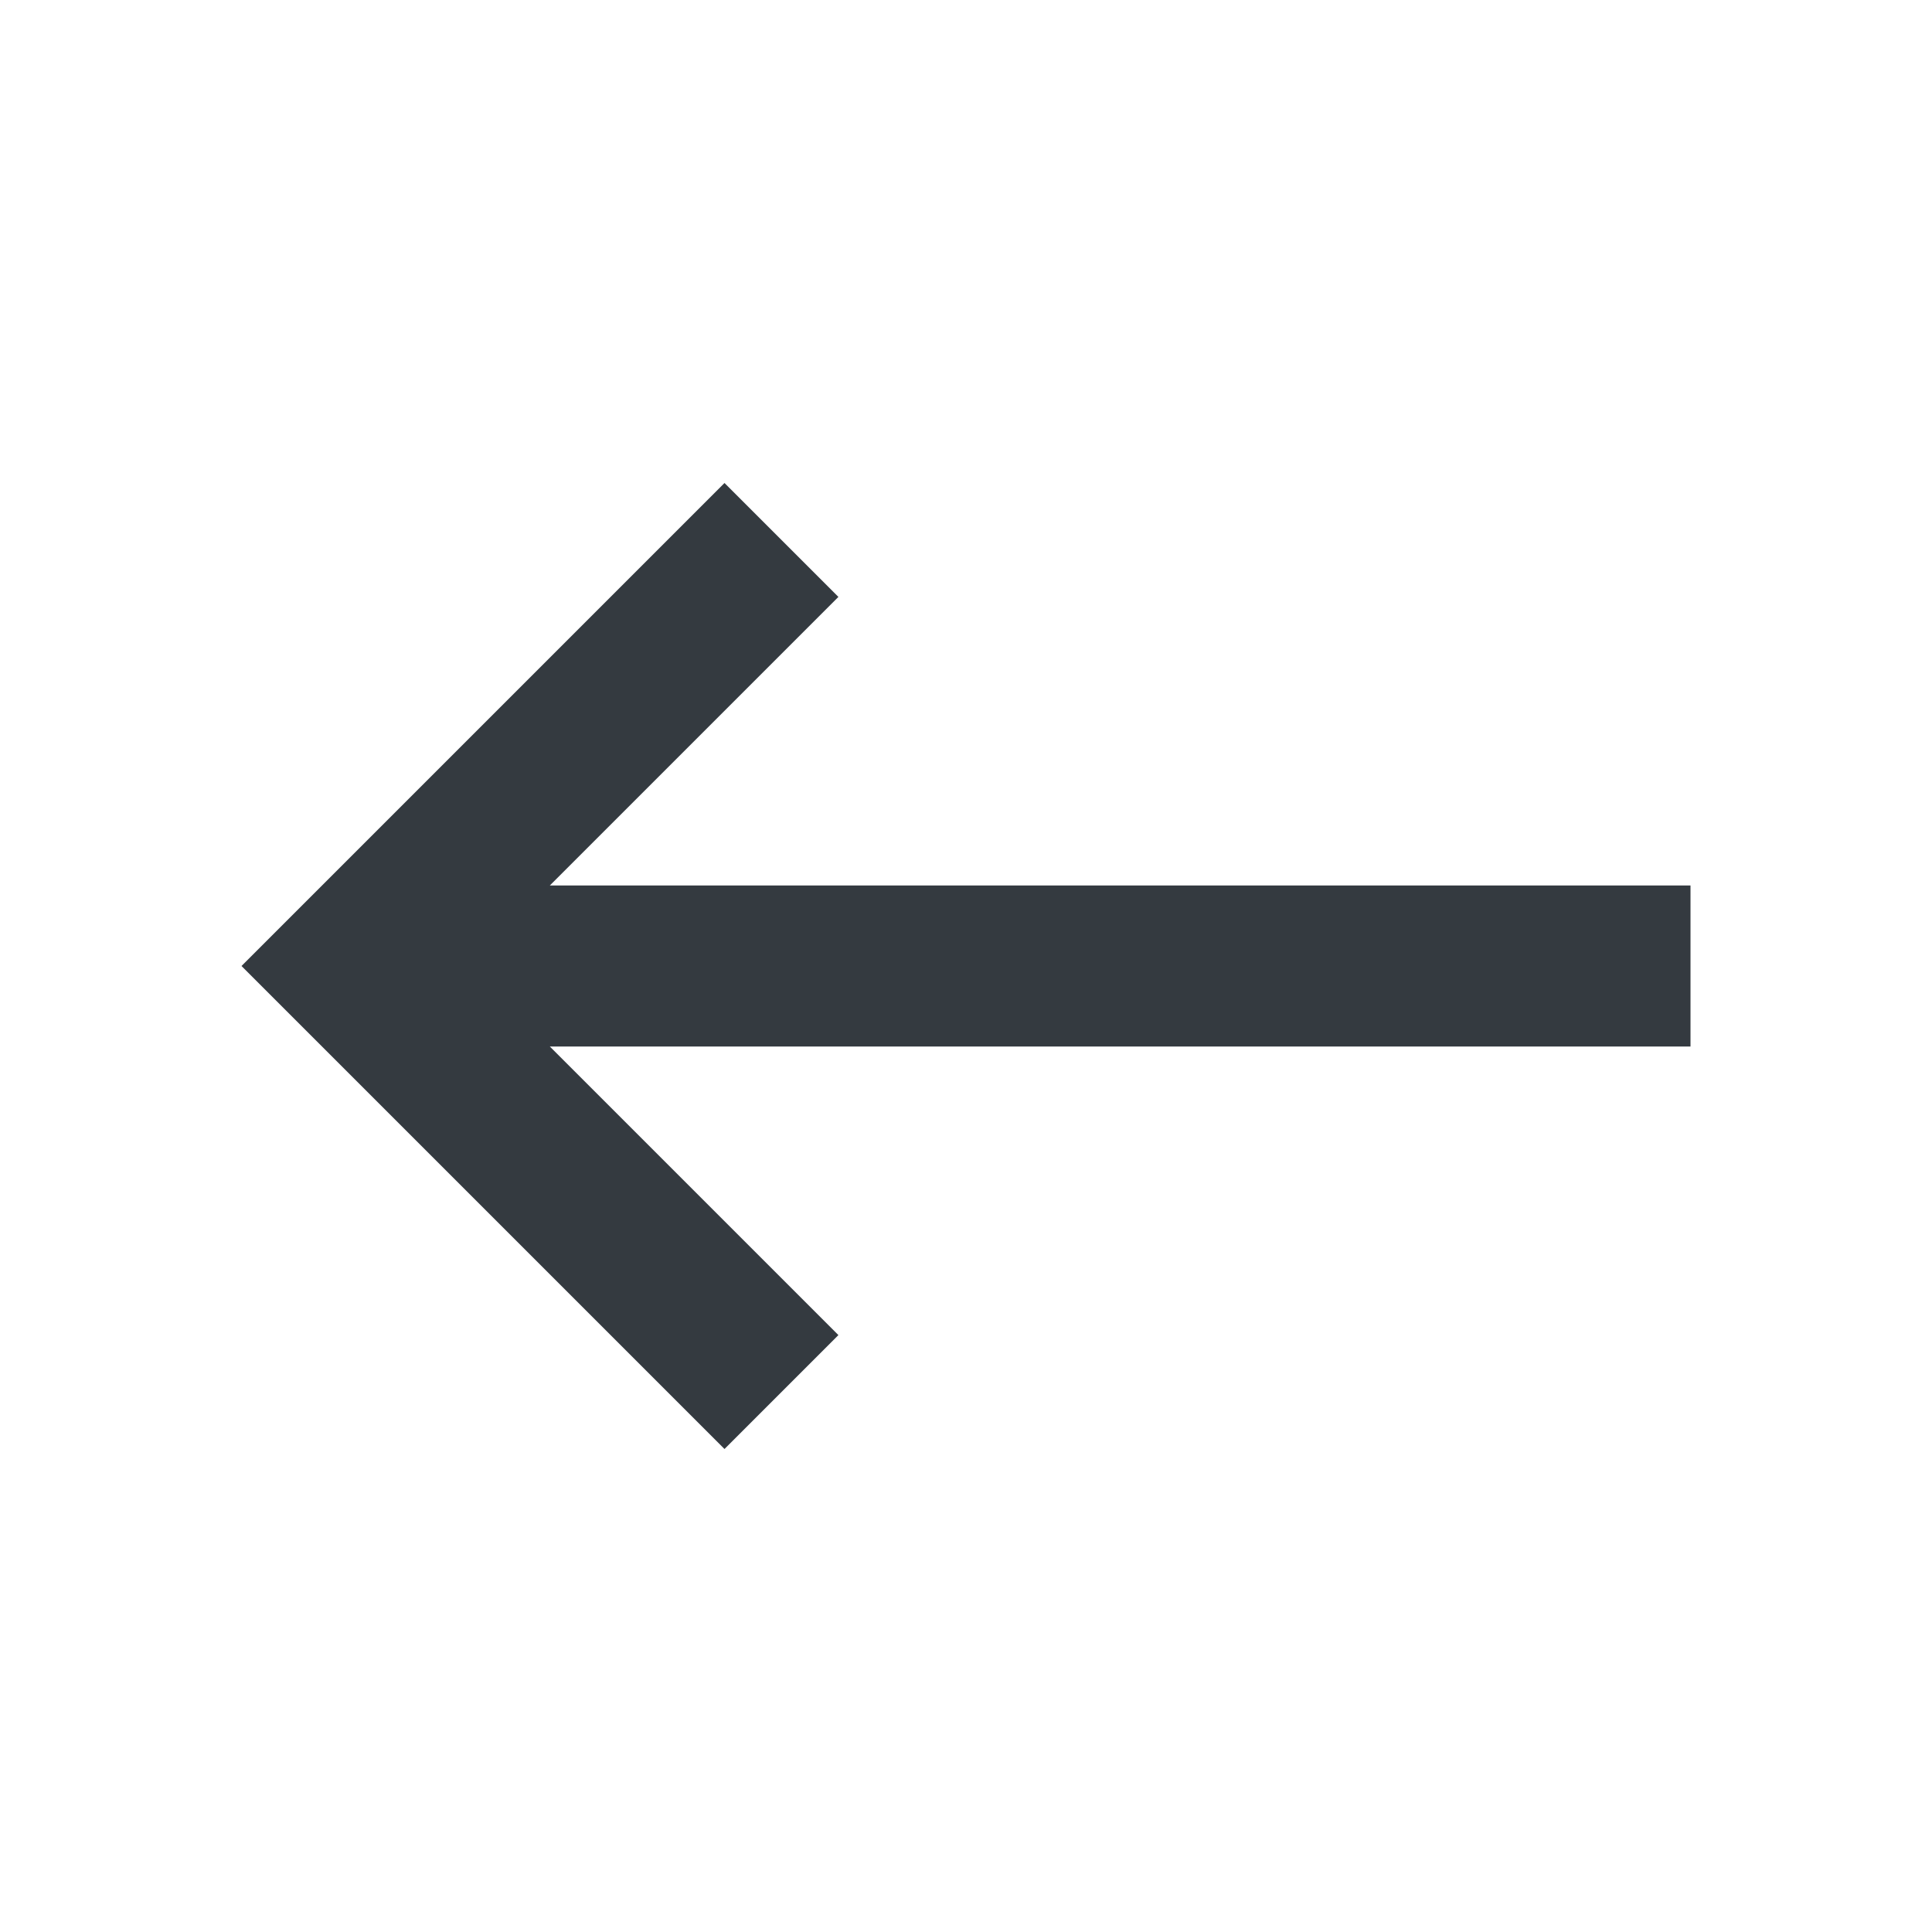
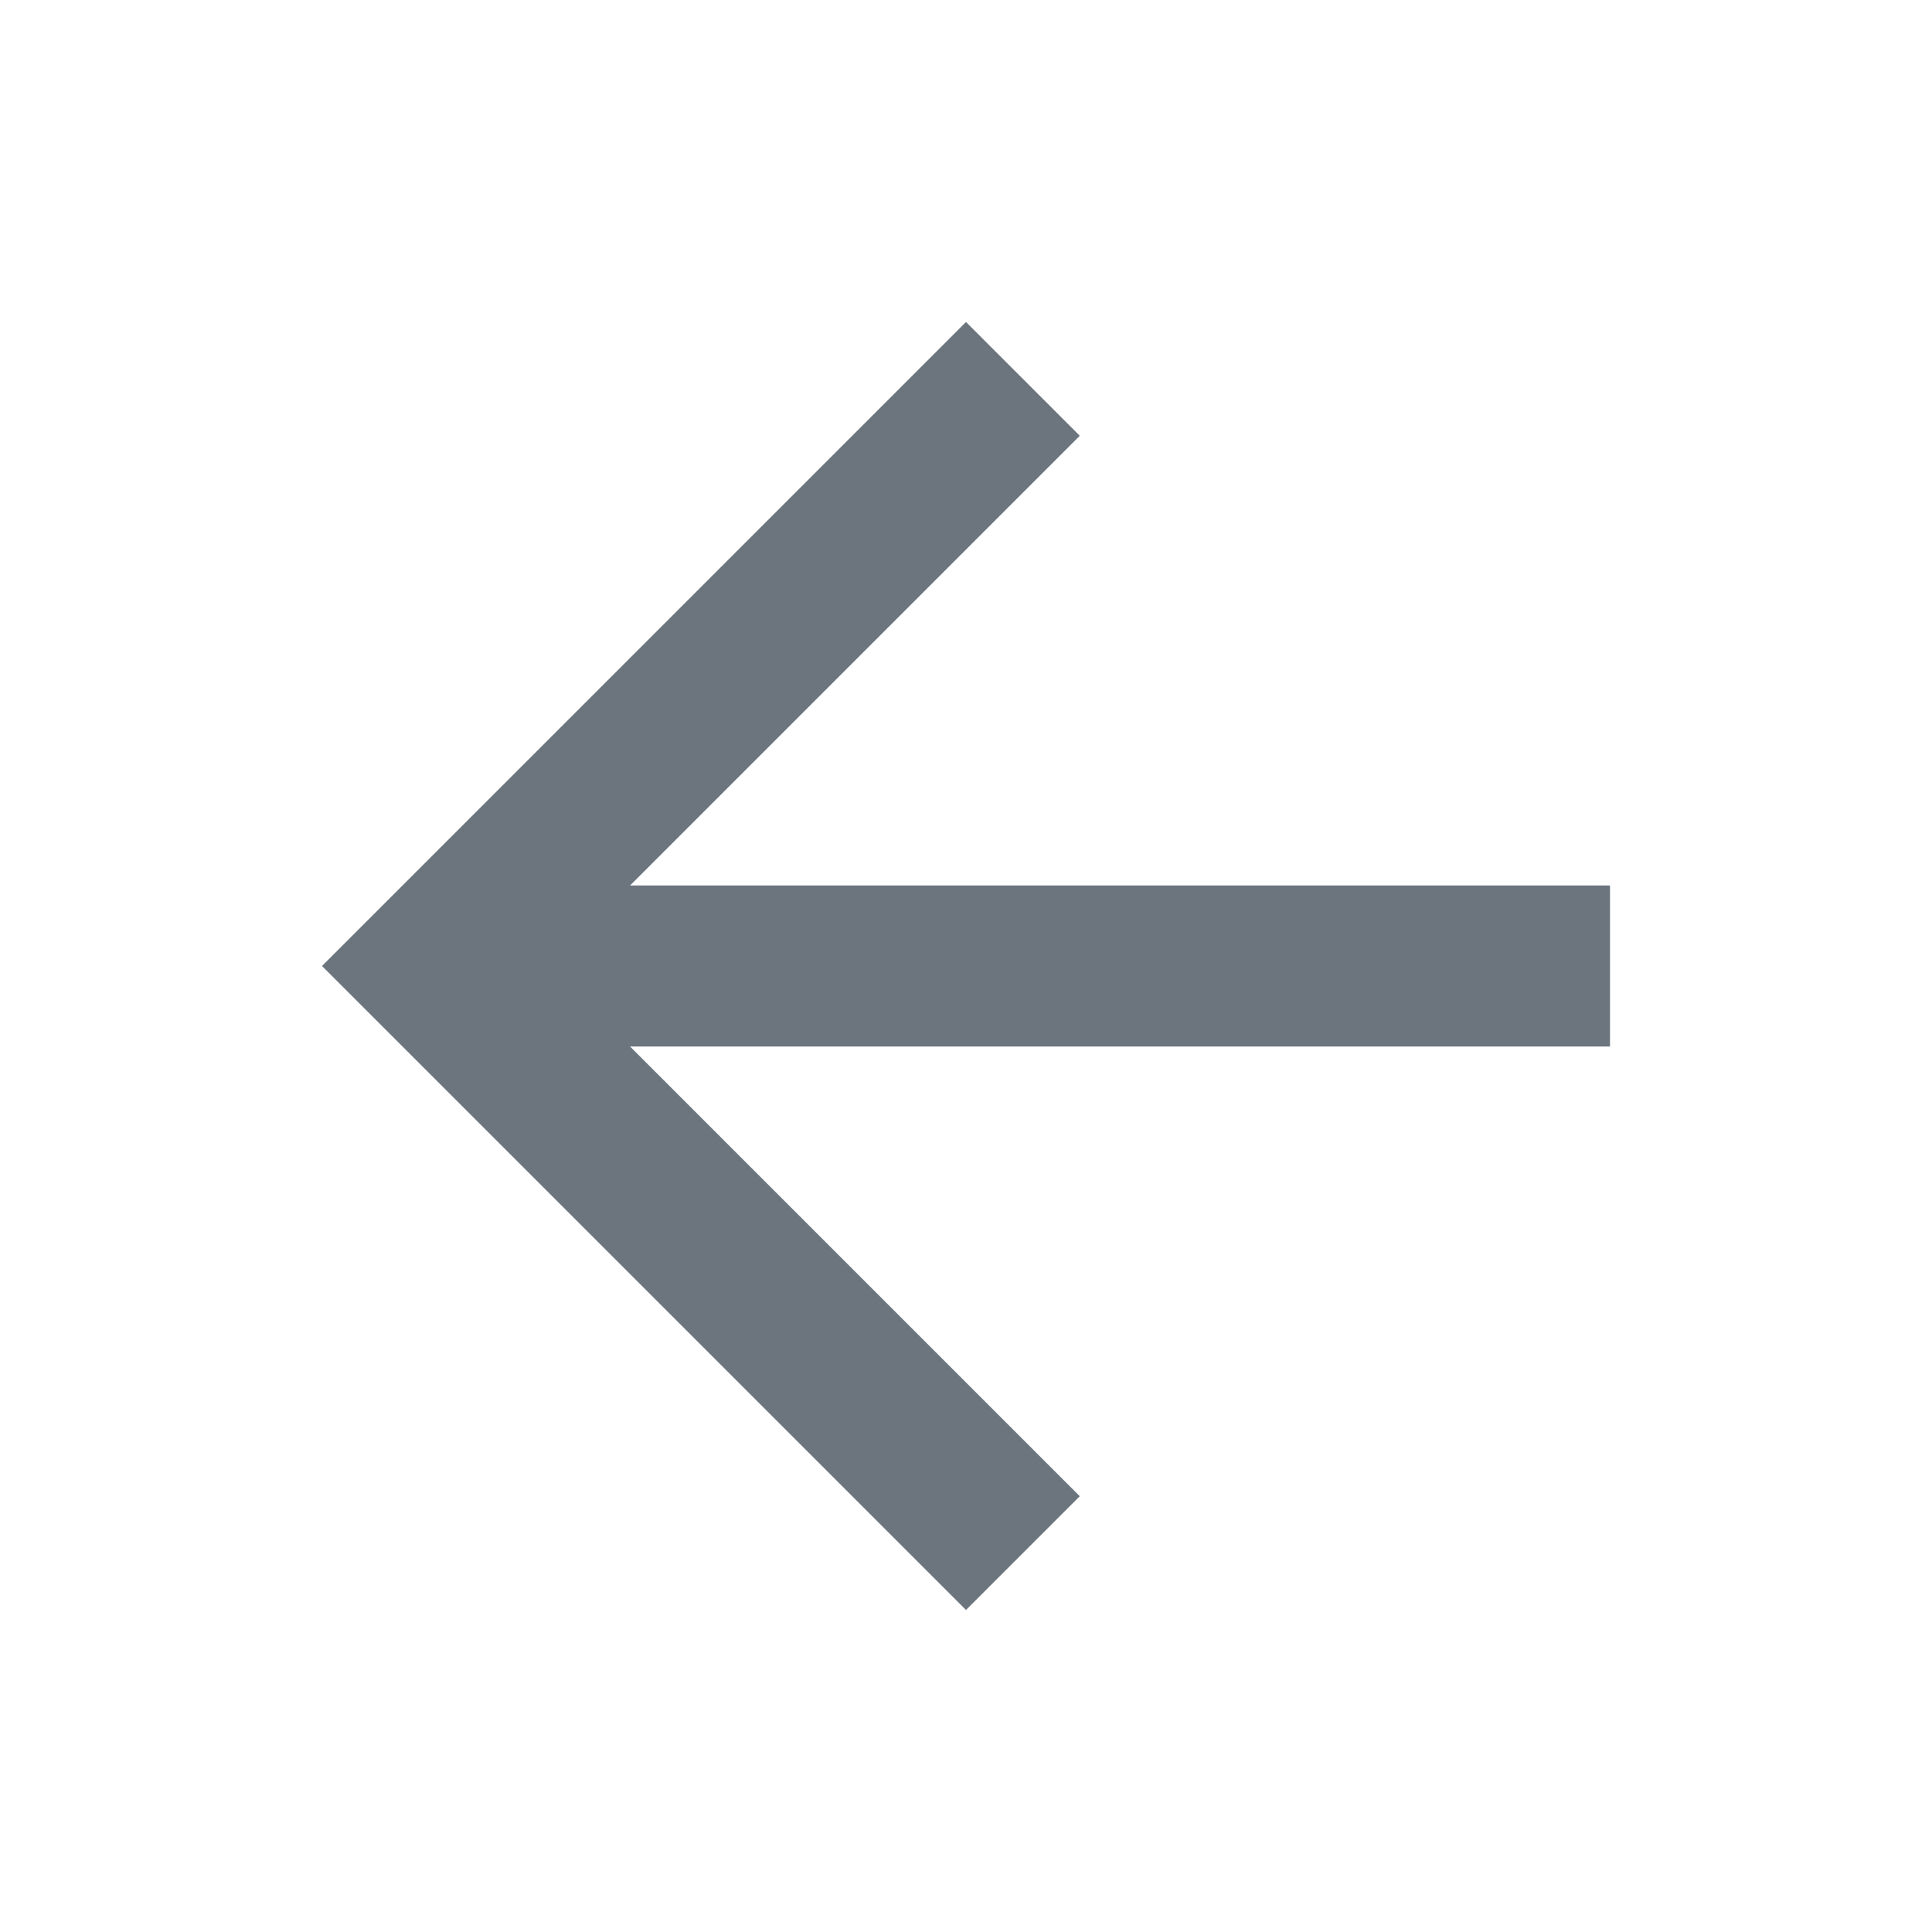
- <svg xmlns="http://www.w3.org/2000/svg" viewBox="0 0 48 48">
-   <g class="nc-icon-wrapper" fill="#343a40">
-     <path d="M42 22H13.66l7.17-7.17L18 12 6 24l12 12 2.83-2.83L13.66 26H42z" />
+ <svg xmlns="http://www.w3.org/2000/svg" width="36" height="36" viewBox="0 0 36 36">
+   <g class="nc-icon-wrapper" fill="#6c757d">
+     <path d="M30 16.5H11.74l8.38-8.38L18 6 6 18l12 12 2.12-2.12-8.38-8.38H30v-3z" />
  </g>
</svg>
